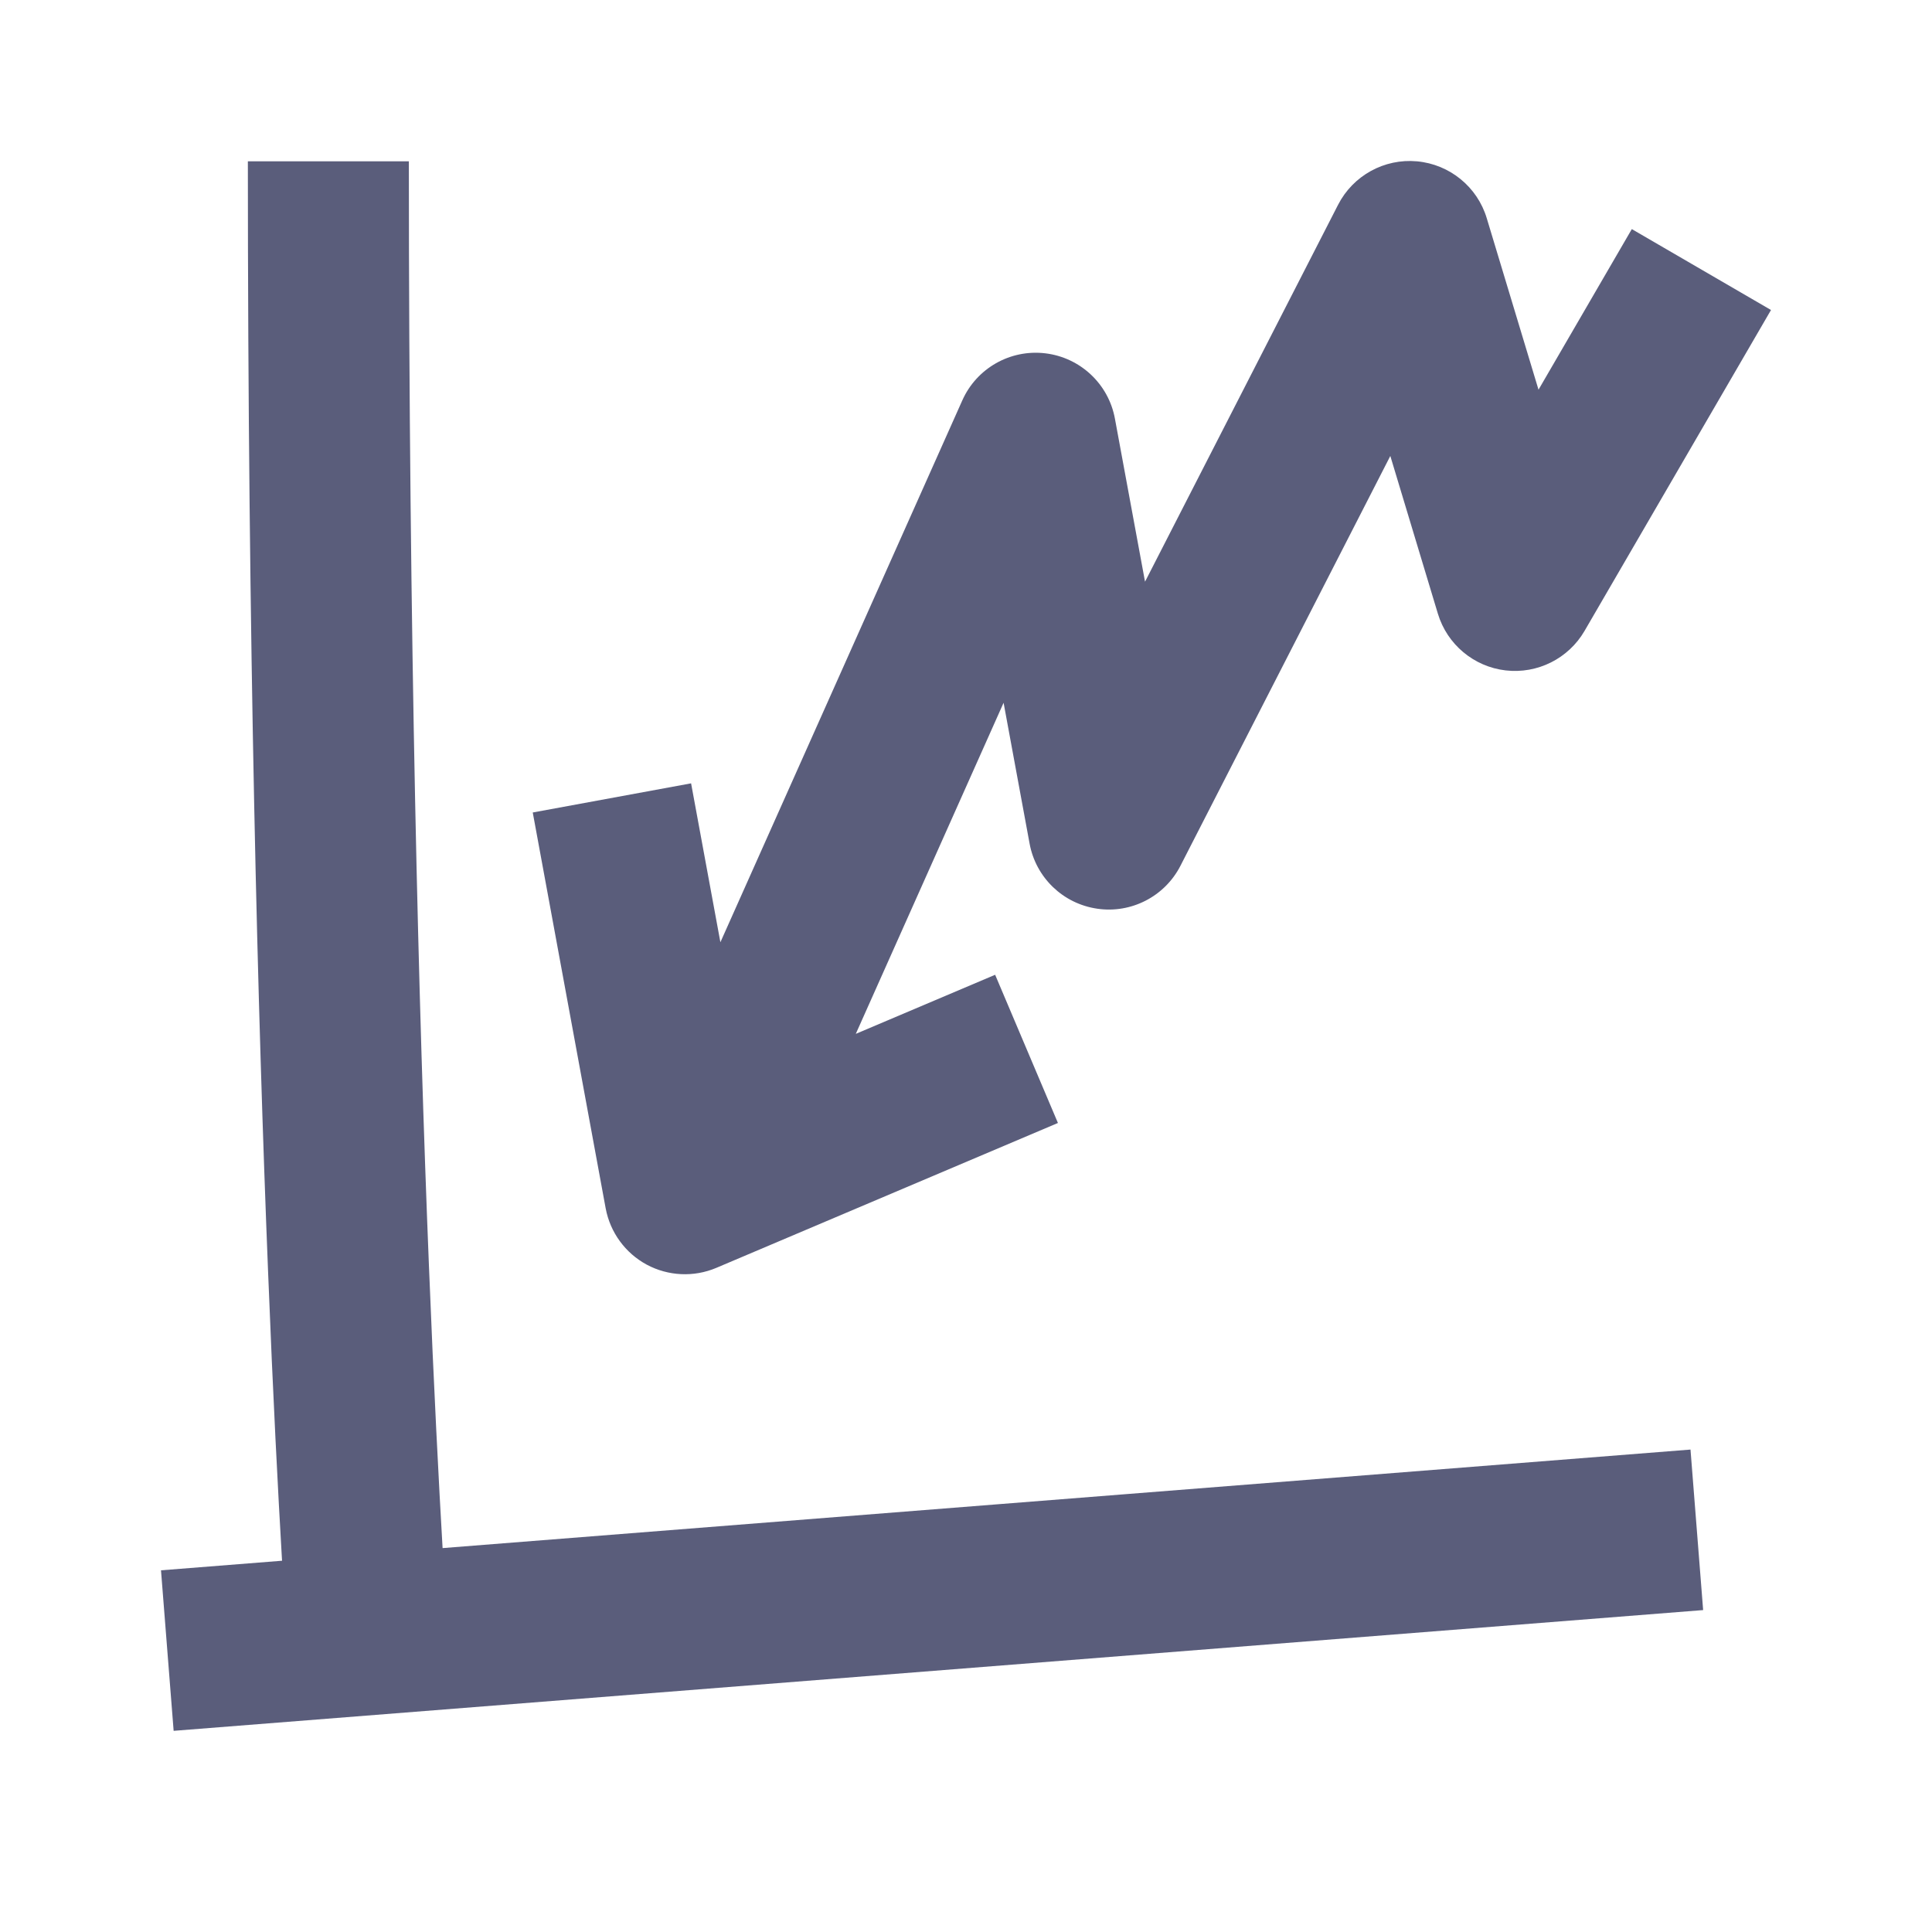
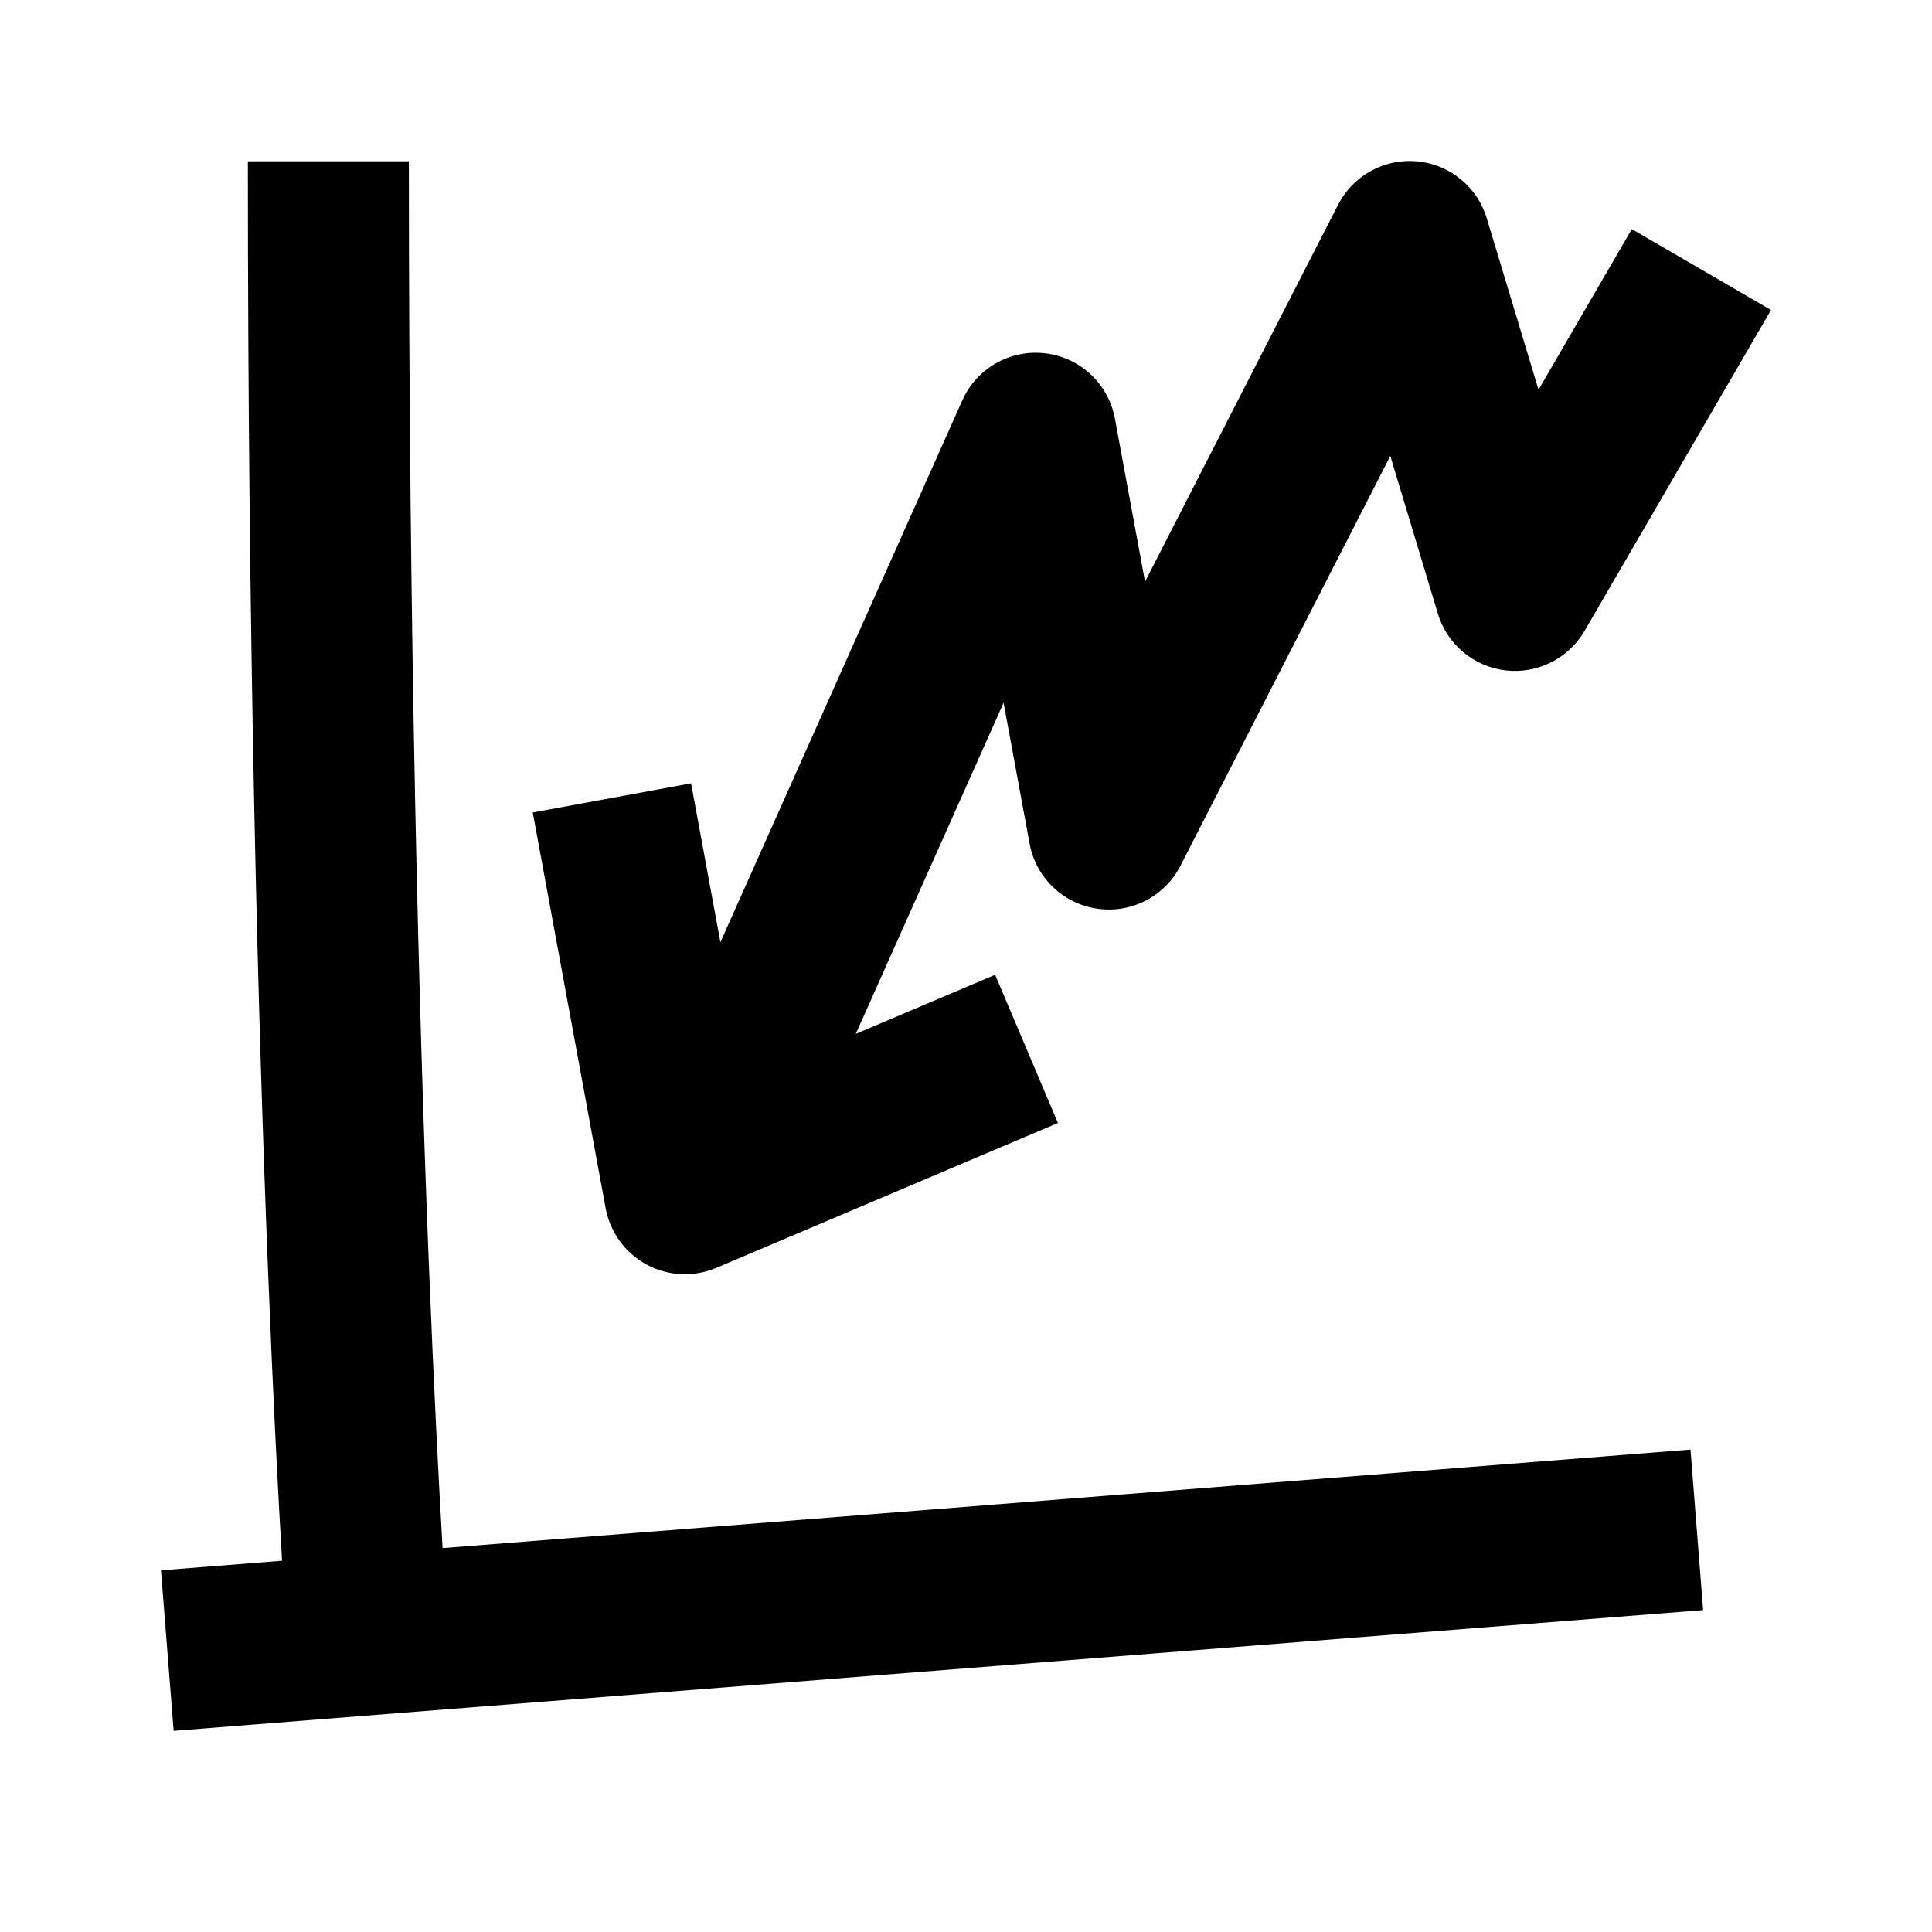
- <svg xmlns="http://www.w3.org/2000/svg" width="24" height="24" viewBox="0 0 24 24" fill="none">
-   <path d="M3.33 15.794C3.204 12.656 3.079 8.018 3.079 2.004H5.079C5.079 7.99 5.203 12.602 5.328 15.714C5.39 17.263 5.452 18.44 5.498 19.231L21 18.007L21.157 20.001L2.157 21.501L2 19.507L3.504 19.388C3.503 19.379 3.503 19.369 3.502 19.36C3.455 18.557 3.392 17.363 3.33 15.794Z" fill="#5A5D7B" />
-   <path d="M7.524 15.011C7.58 15.309 7.767 15.566 8.034 15.71C8.301 15.853 8.619 15.868 8.898 15.75L13.142 13.95L12.362 12.109L10.631 12.843L12.467 8.73L12.79 10.48C12.868 10.902 13.205 11.226 13.629 11.288C14.052 11.351 14.469 11.136 14.664 10.755L17.271 5.664L17.862 7.624C17.977 8.005 18.308 8.282 18.703 8.328C19.099 8.374 19.484 8.181 19.684 7.837L22 3.851L20.271 2.846L19.112 4.841L18.469 2.711C18.352 2.321 18.008 2.041 17.602 2.004C17.196 1.967 16.808 2.181 16.622 2.544L14.224 7.226L13.85 5.201C13.771 4.77 13.42 4.441 12.985 4.389C12.55 4.337 12.132 4.574 11.954 4.974L8.949 11.705L8.585 9.731L6.618 10.093L7.524 15.011Z" fill="#5A5D7B" />
+ <svg xmlns="http://www.w3.org/2000/svg" width="24" height="24" viewBox="0 0 24 24">
+   <path d="M3.33 15.794C3.204 12.656 3.079 8.018 3.079 2.004H5.079C5.079 7.99 5.203 12.602 5.328 15.714C5.39 17.263 5.452 18.44 5.498 19.231L21 18.007L21.157 20.001L2.157 21.501L2 19.507L3.504 19.388C3.503 19.379 3.503 19.369 3.502 19.36C3.455 18.557 3.392 17.363 3.33 15.794Z" />
+   <path d="M7.524 15.011C7.58 15.309 7.767 15.566 8.034 15.71C8.301 15.853 8.619 15.868 8.898 15.75L13.142 13.95L12.362 12.109L10.631 12.843L12.467 8.73L12.79 10.48C12.868 10.902 13.205 11.226 13.629 11.288C14.052 11.351 14.469 11.136 14.664 10.755L17.271 5.664L17.862 7.624C17.977 8.005 18.308 8.282 18.703 8.328C19.099 8.374 19.484 8.181 19.684 7.837L22 3.851L20.271 2.846L19.112 4.841L18.469 2.711C18.352 2.321 18.008 2.041 17.602 2.004C17.196 1.967 16.808 2.181 16.622 2.544L14.224 7.226L13.85 5.201C13.771 4.77 13.42 4.441 12.985 4.389C12.55 4.337 12.132 4.574 11.954 4.974L8.949 11.705L8.585 9.731L6.618 10.093L7.524 15.011Z" />
</svg>
